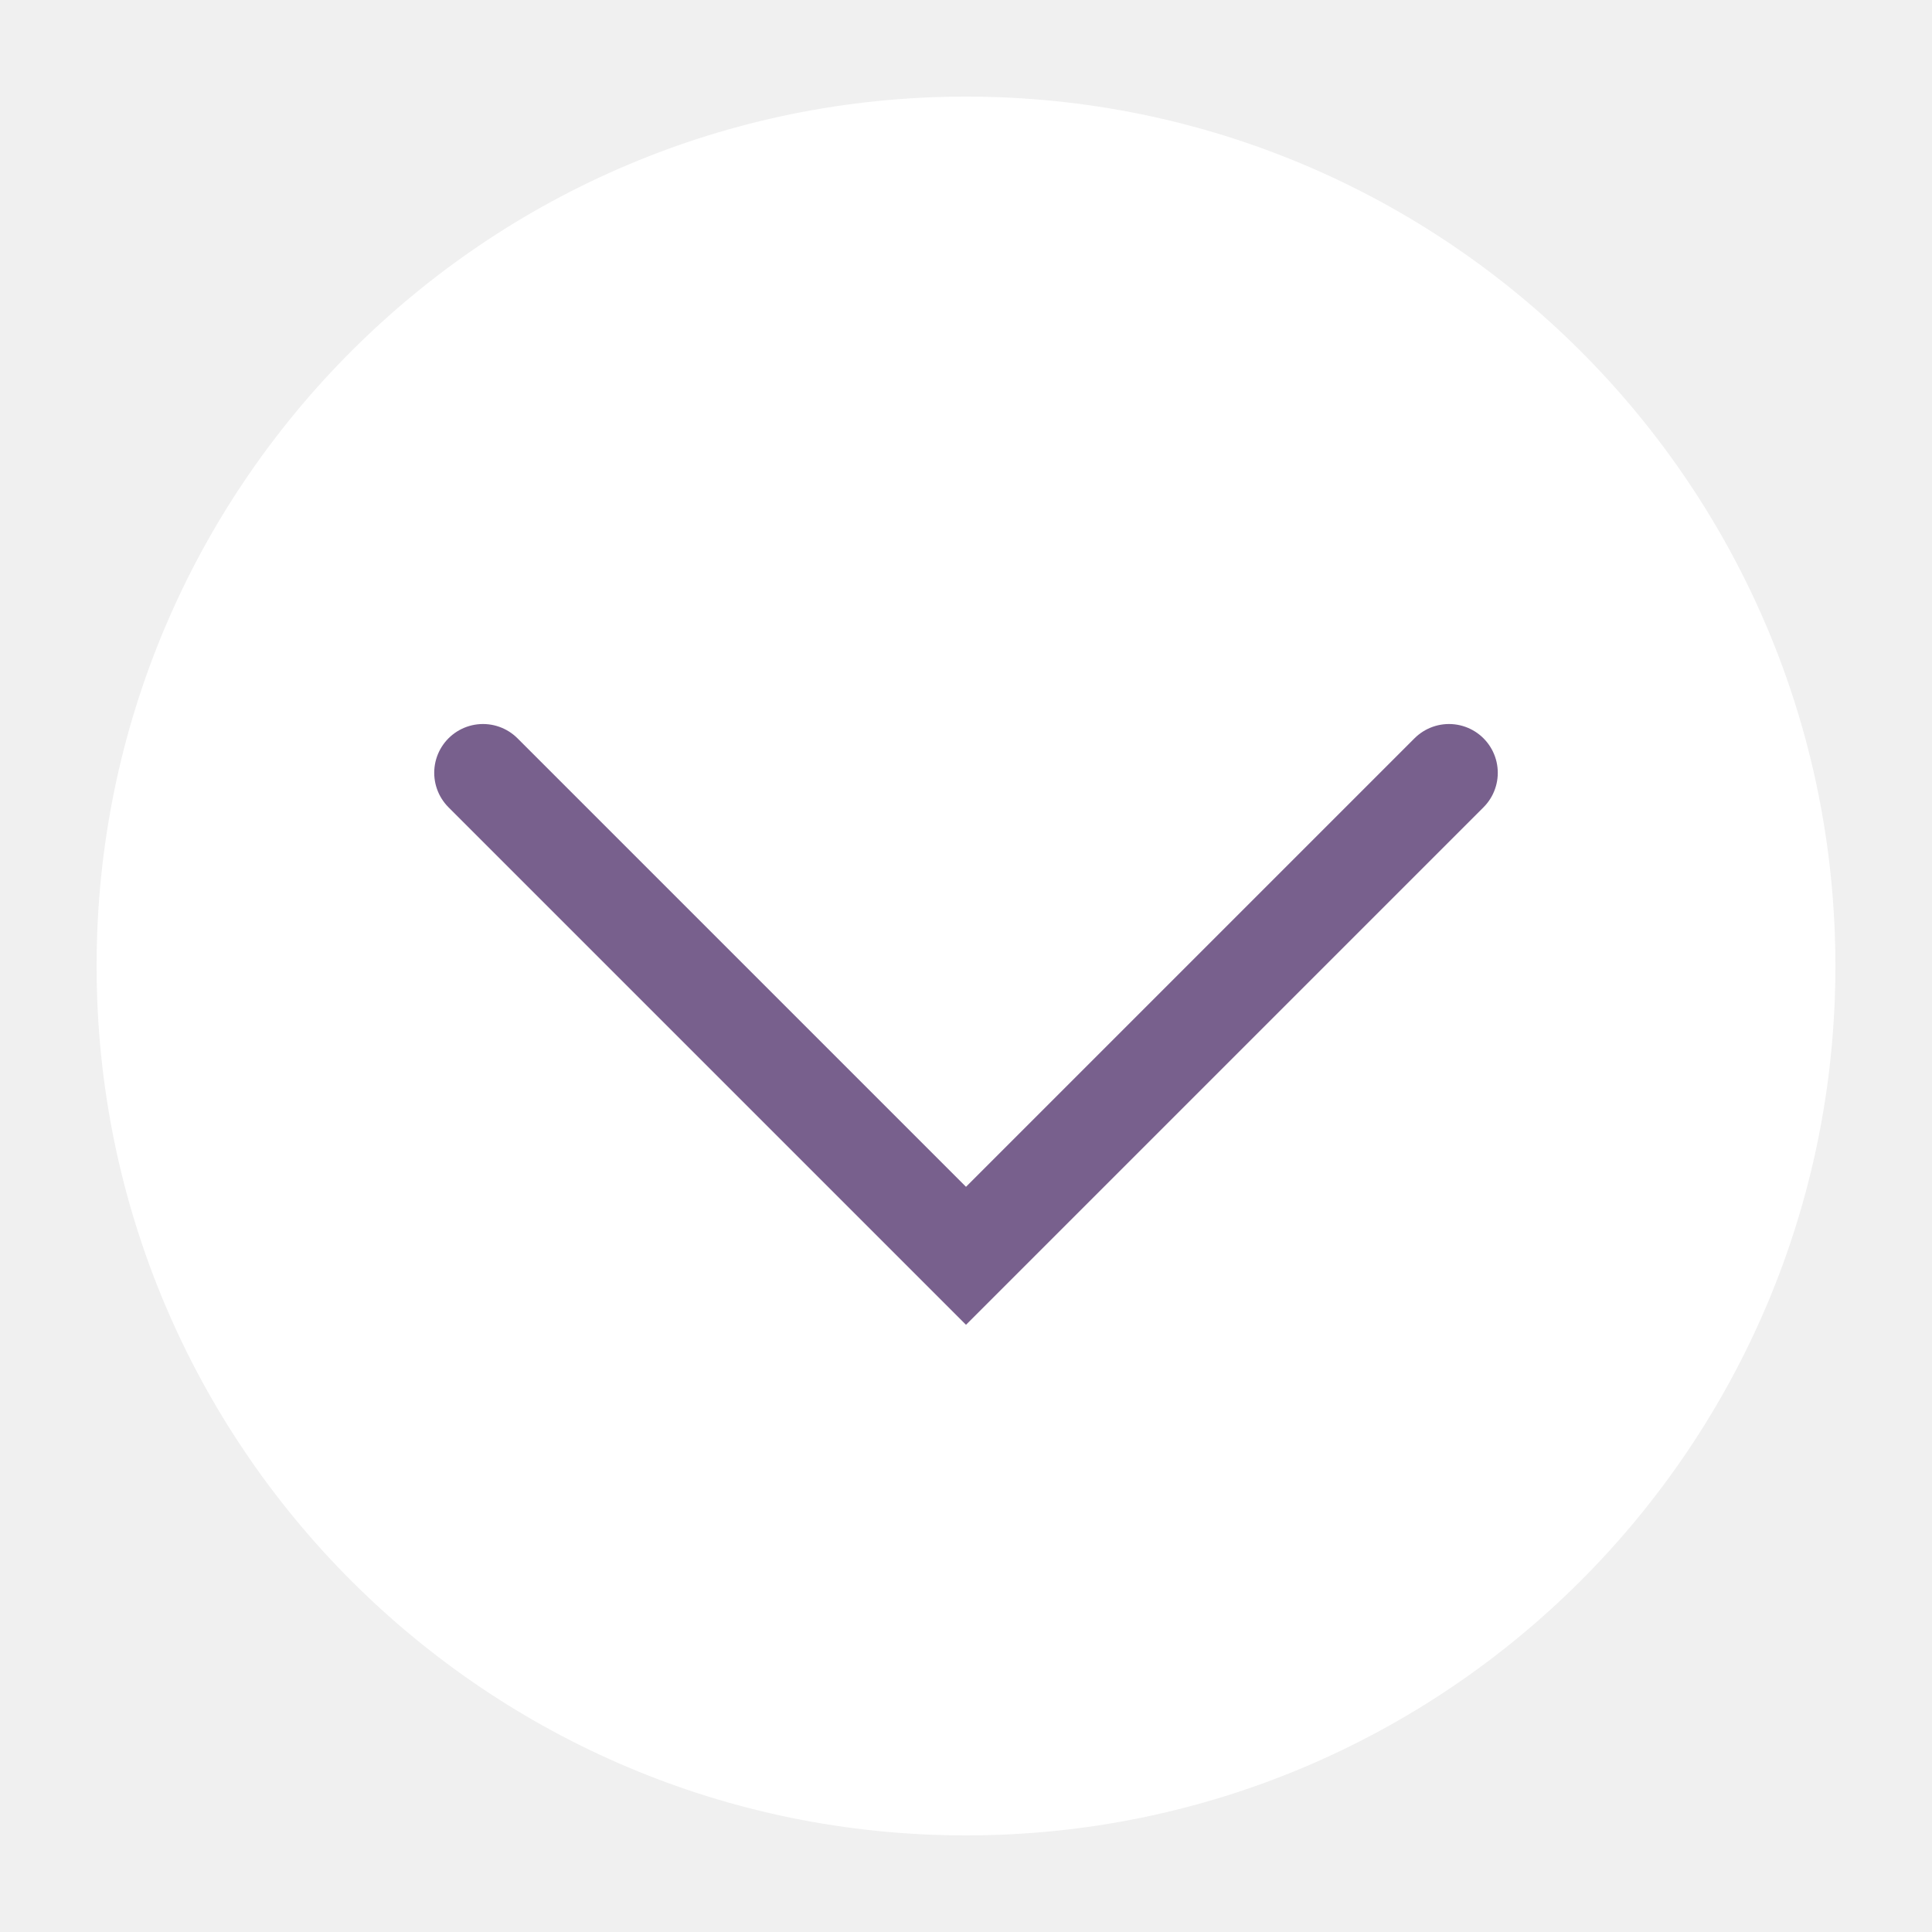
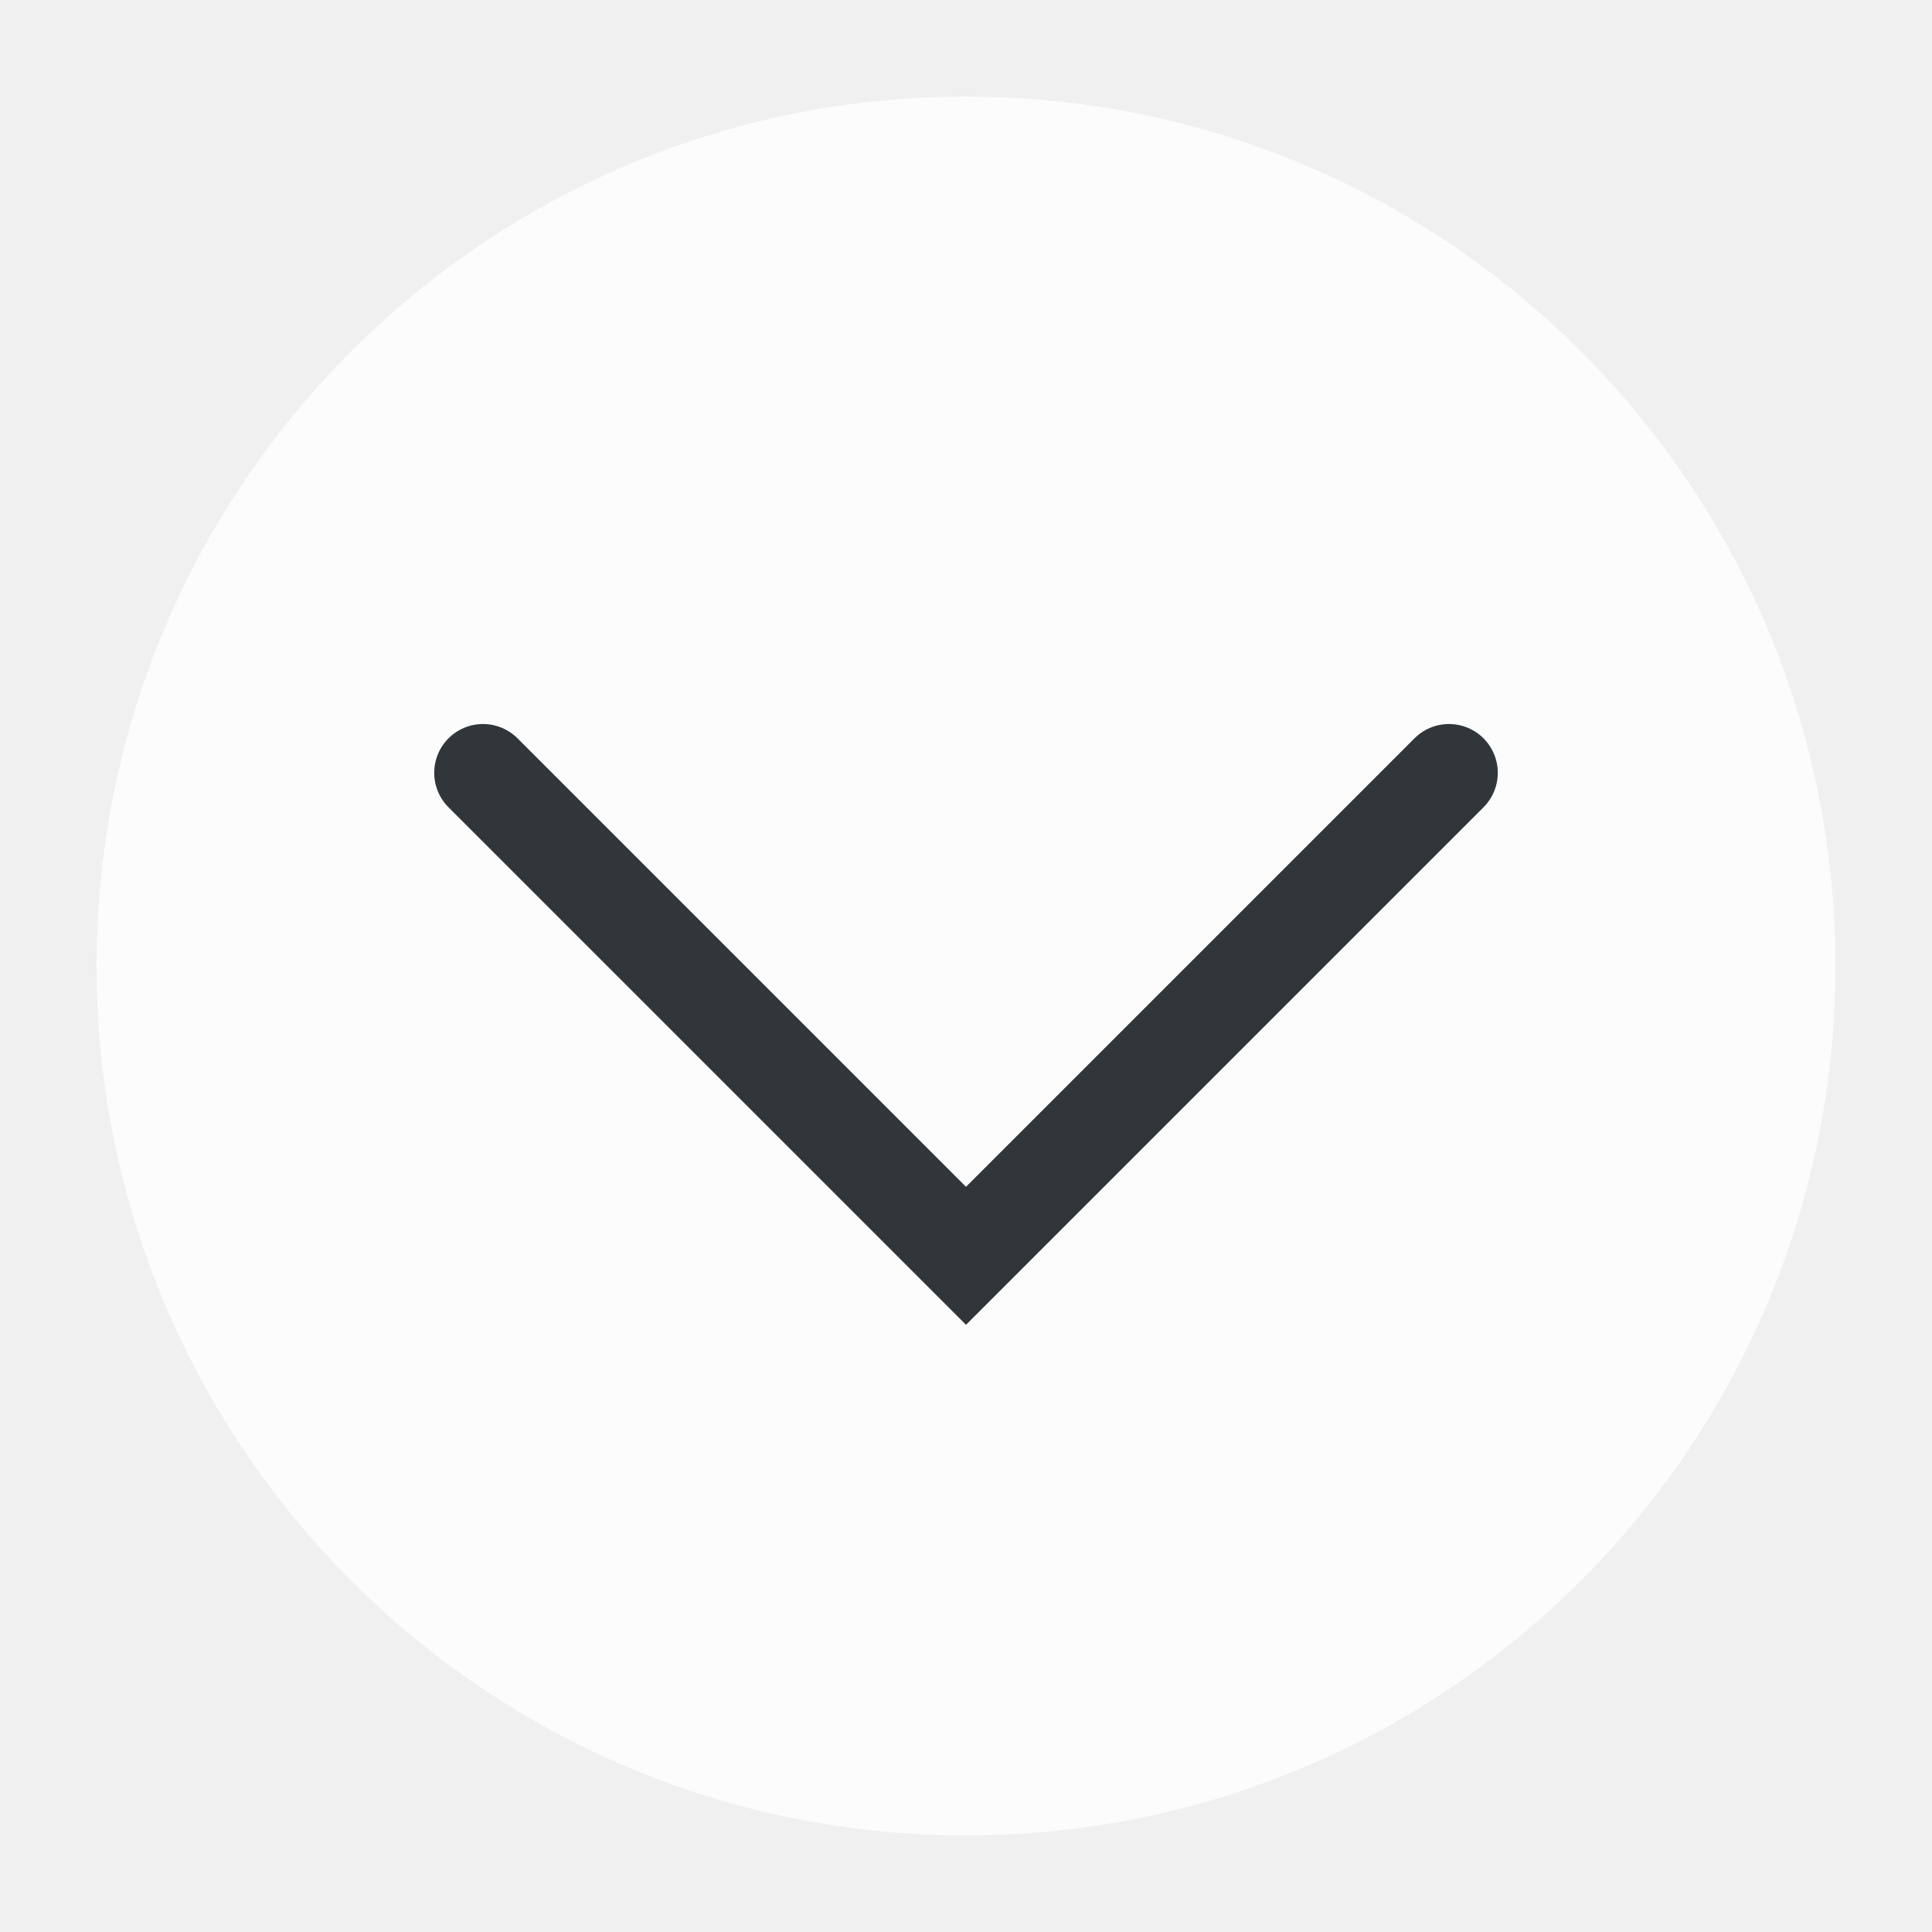
<svg xmlns="http://www.w3.org/2000/svg" viewBox="0 0 50 50" version="1.2" baseProfile="tiny">
  <defs>
</defs>
  <g fill="none" stroke="black" stroke-width="1" fill-rule="evenodd" stroke-linecap="square" stroke-linejoin="bevel">
-     <g fill="#ffffff" fill-opacity="1" stroke="none" transform="matrix(2.5,0,0,2.5,2.5,2.5)" font-family="IBM Plex Sans" font-size="12" font-weight="400" font-style="normal">
+     <g fill="#fcfcfc" fill-opacity="1" stroke="none" transform="matrix(2.5,0,0,2.5,2.5,2.5)" font-family="IBM Plex Sans" font-size="12" font-weight="400" font-style="normal">
      <circle cx="9" cy="9" r="9" />
    </g>
-     <g fill="none" stroke="#78608d" stroke-opacity="1" stroke-width="1.01" stroke-linecap="round" stroke-linejoin="miter" stroke-miterlimit="2" transform="matrix(2.5,0,0,2.5,2.5,2.5)" font-family="IBM Plex Sans" font-size="12" font-weight="400" font-style="normal">
+     <g fill="none" stroke="#31363b" stroke-opacity="1" stroke-width="1.01" stroke-linecap="round" stroke-linejoin="miter" stroke-miterlimit="2" transform="matrix(2.5,0,0,2.5,2.5,2.5)" font-family="IBM Plex Sans" font-size="12" font-weight="400" font-style="normal">
      <polyline fill="none" vector-effect="none" points="4,7 9,12 14,7 " />
    </g>
    <g fill="none" stroke="#000000" stroke-opacity="1" stroke-width="1" stroke-linecap="square" stroke-linejoin="bevel" transform="matrix(1,0,0,1,0,0)" font-family="IBM Plex Sans" font-size="12" font-weight="400" font-style="normal">
</g>
  </g>
</svg>
